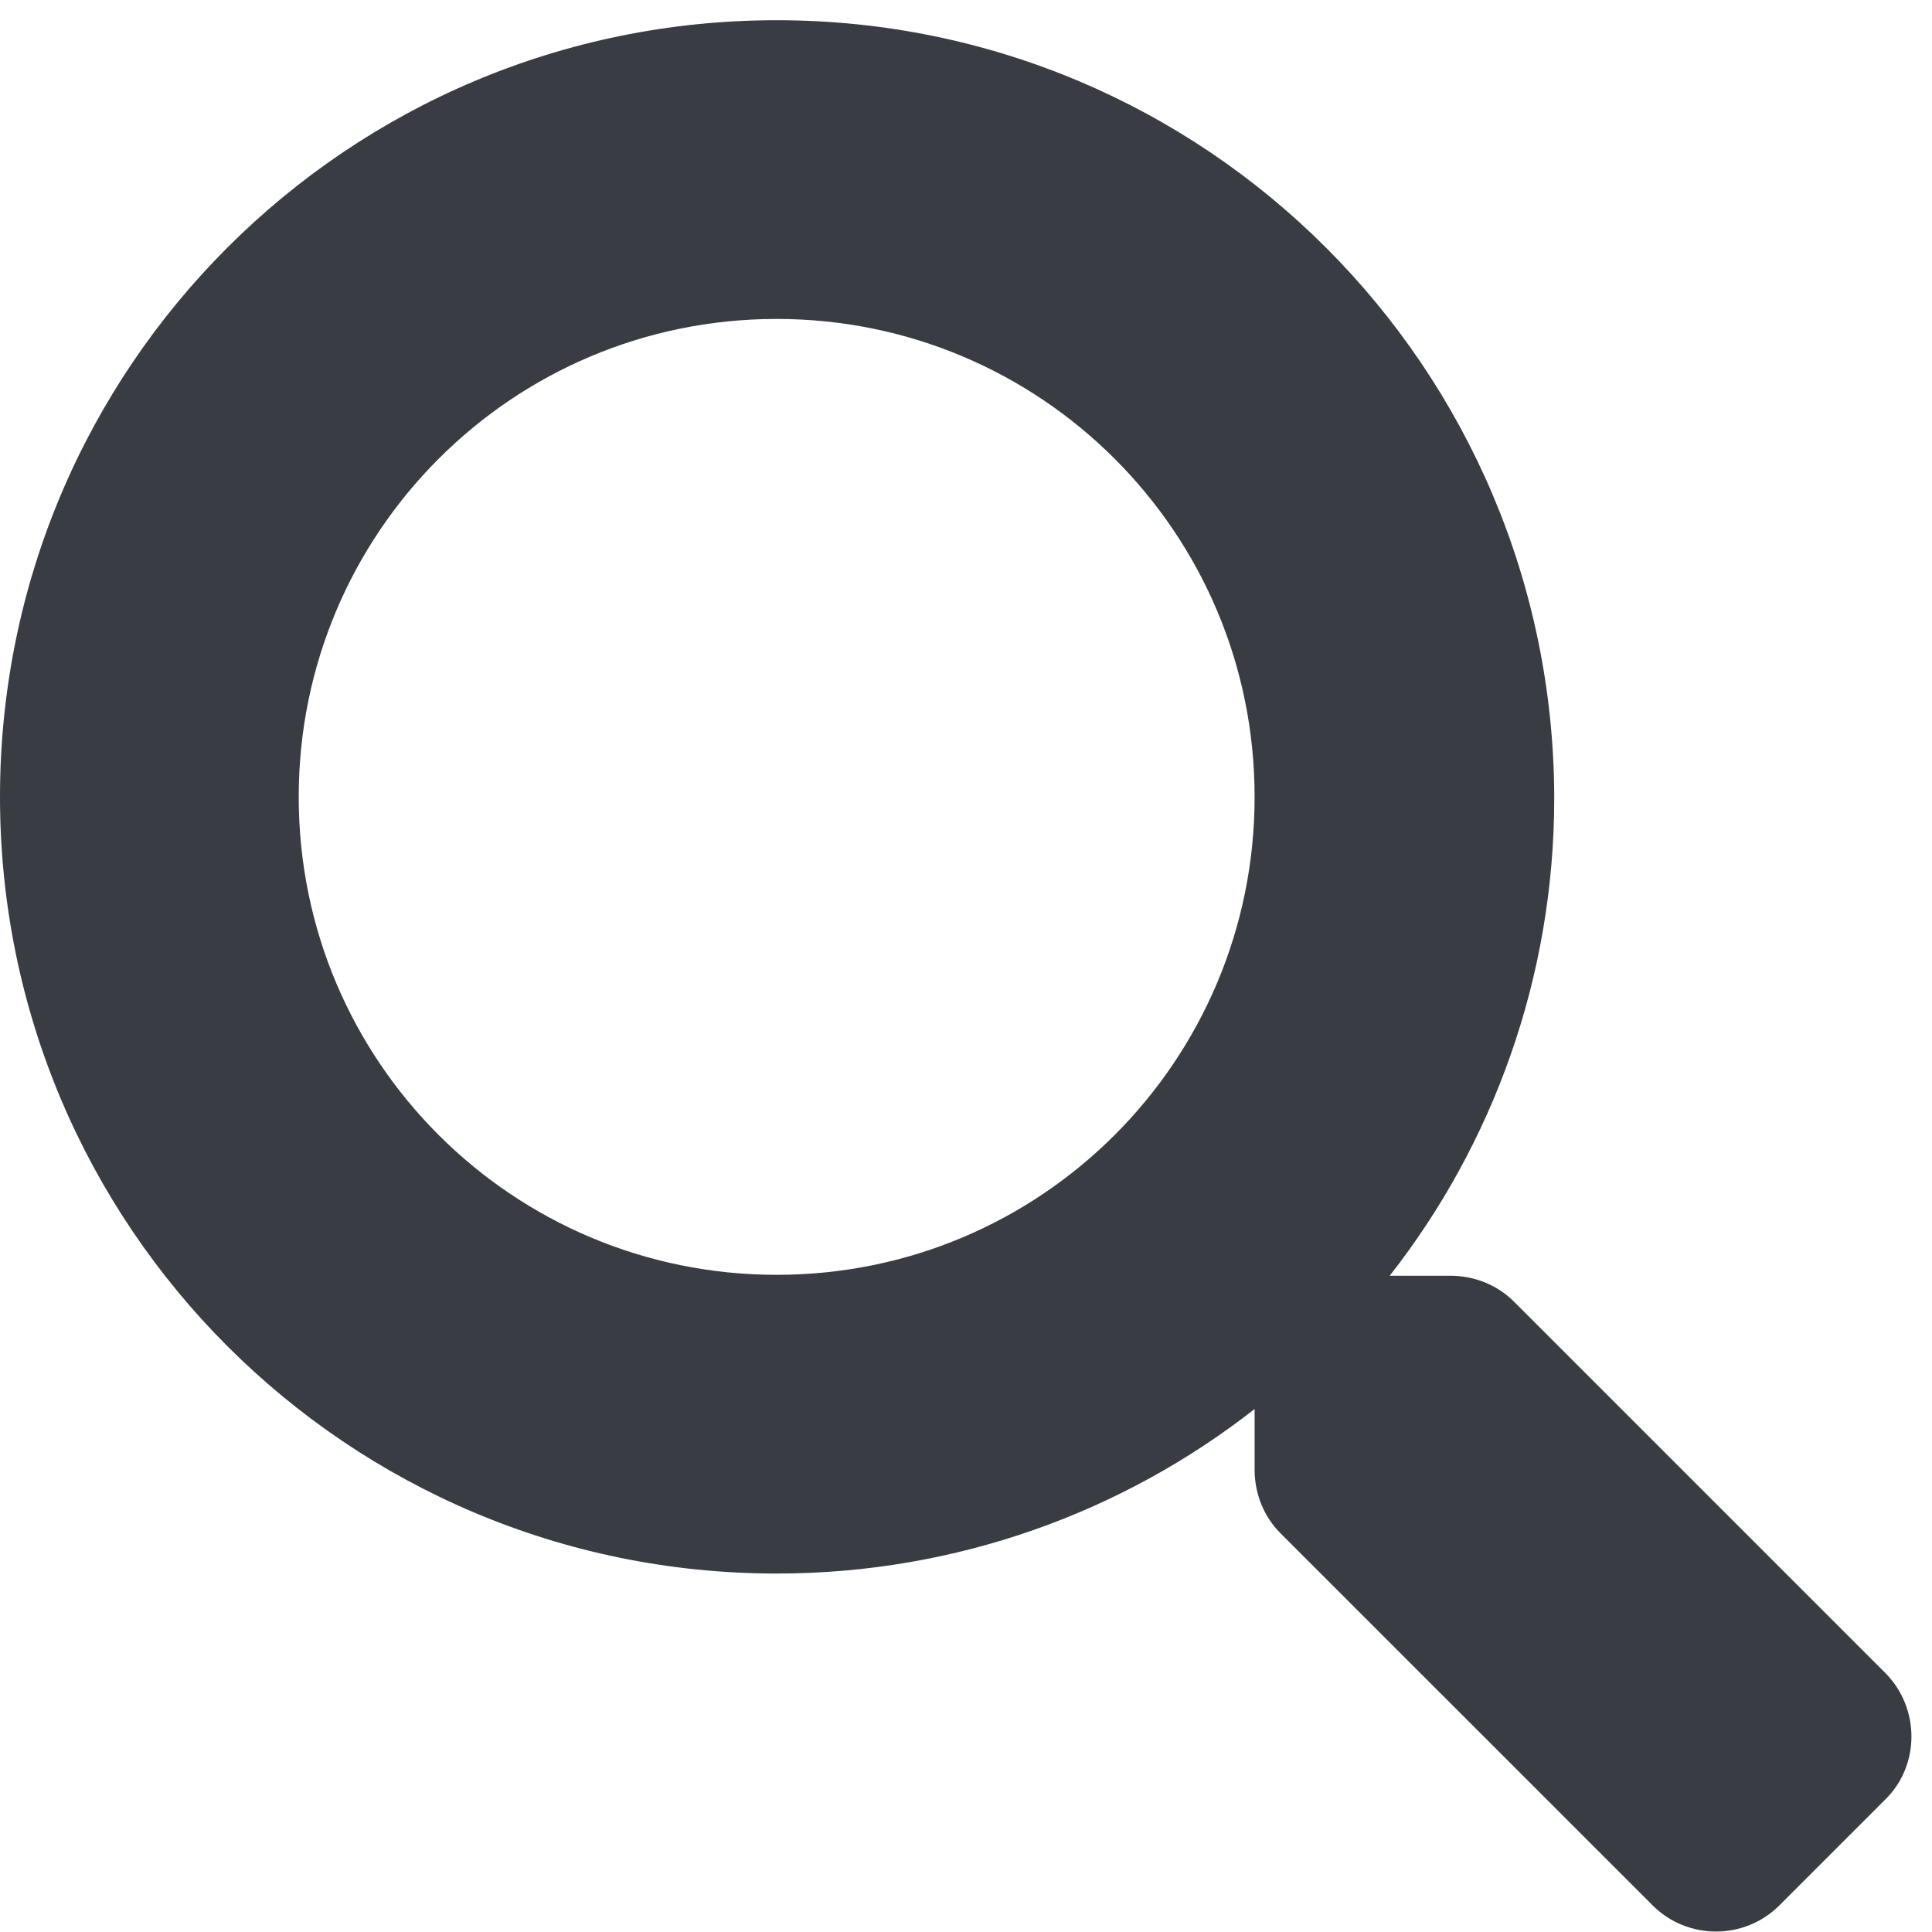
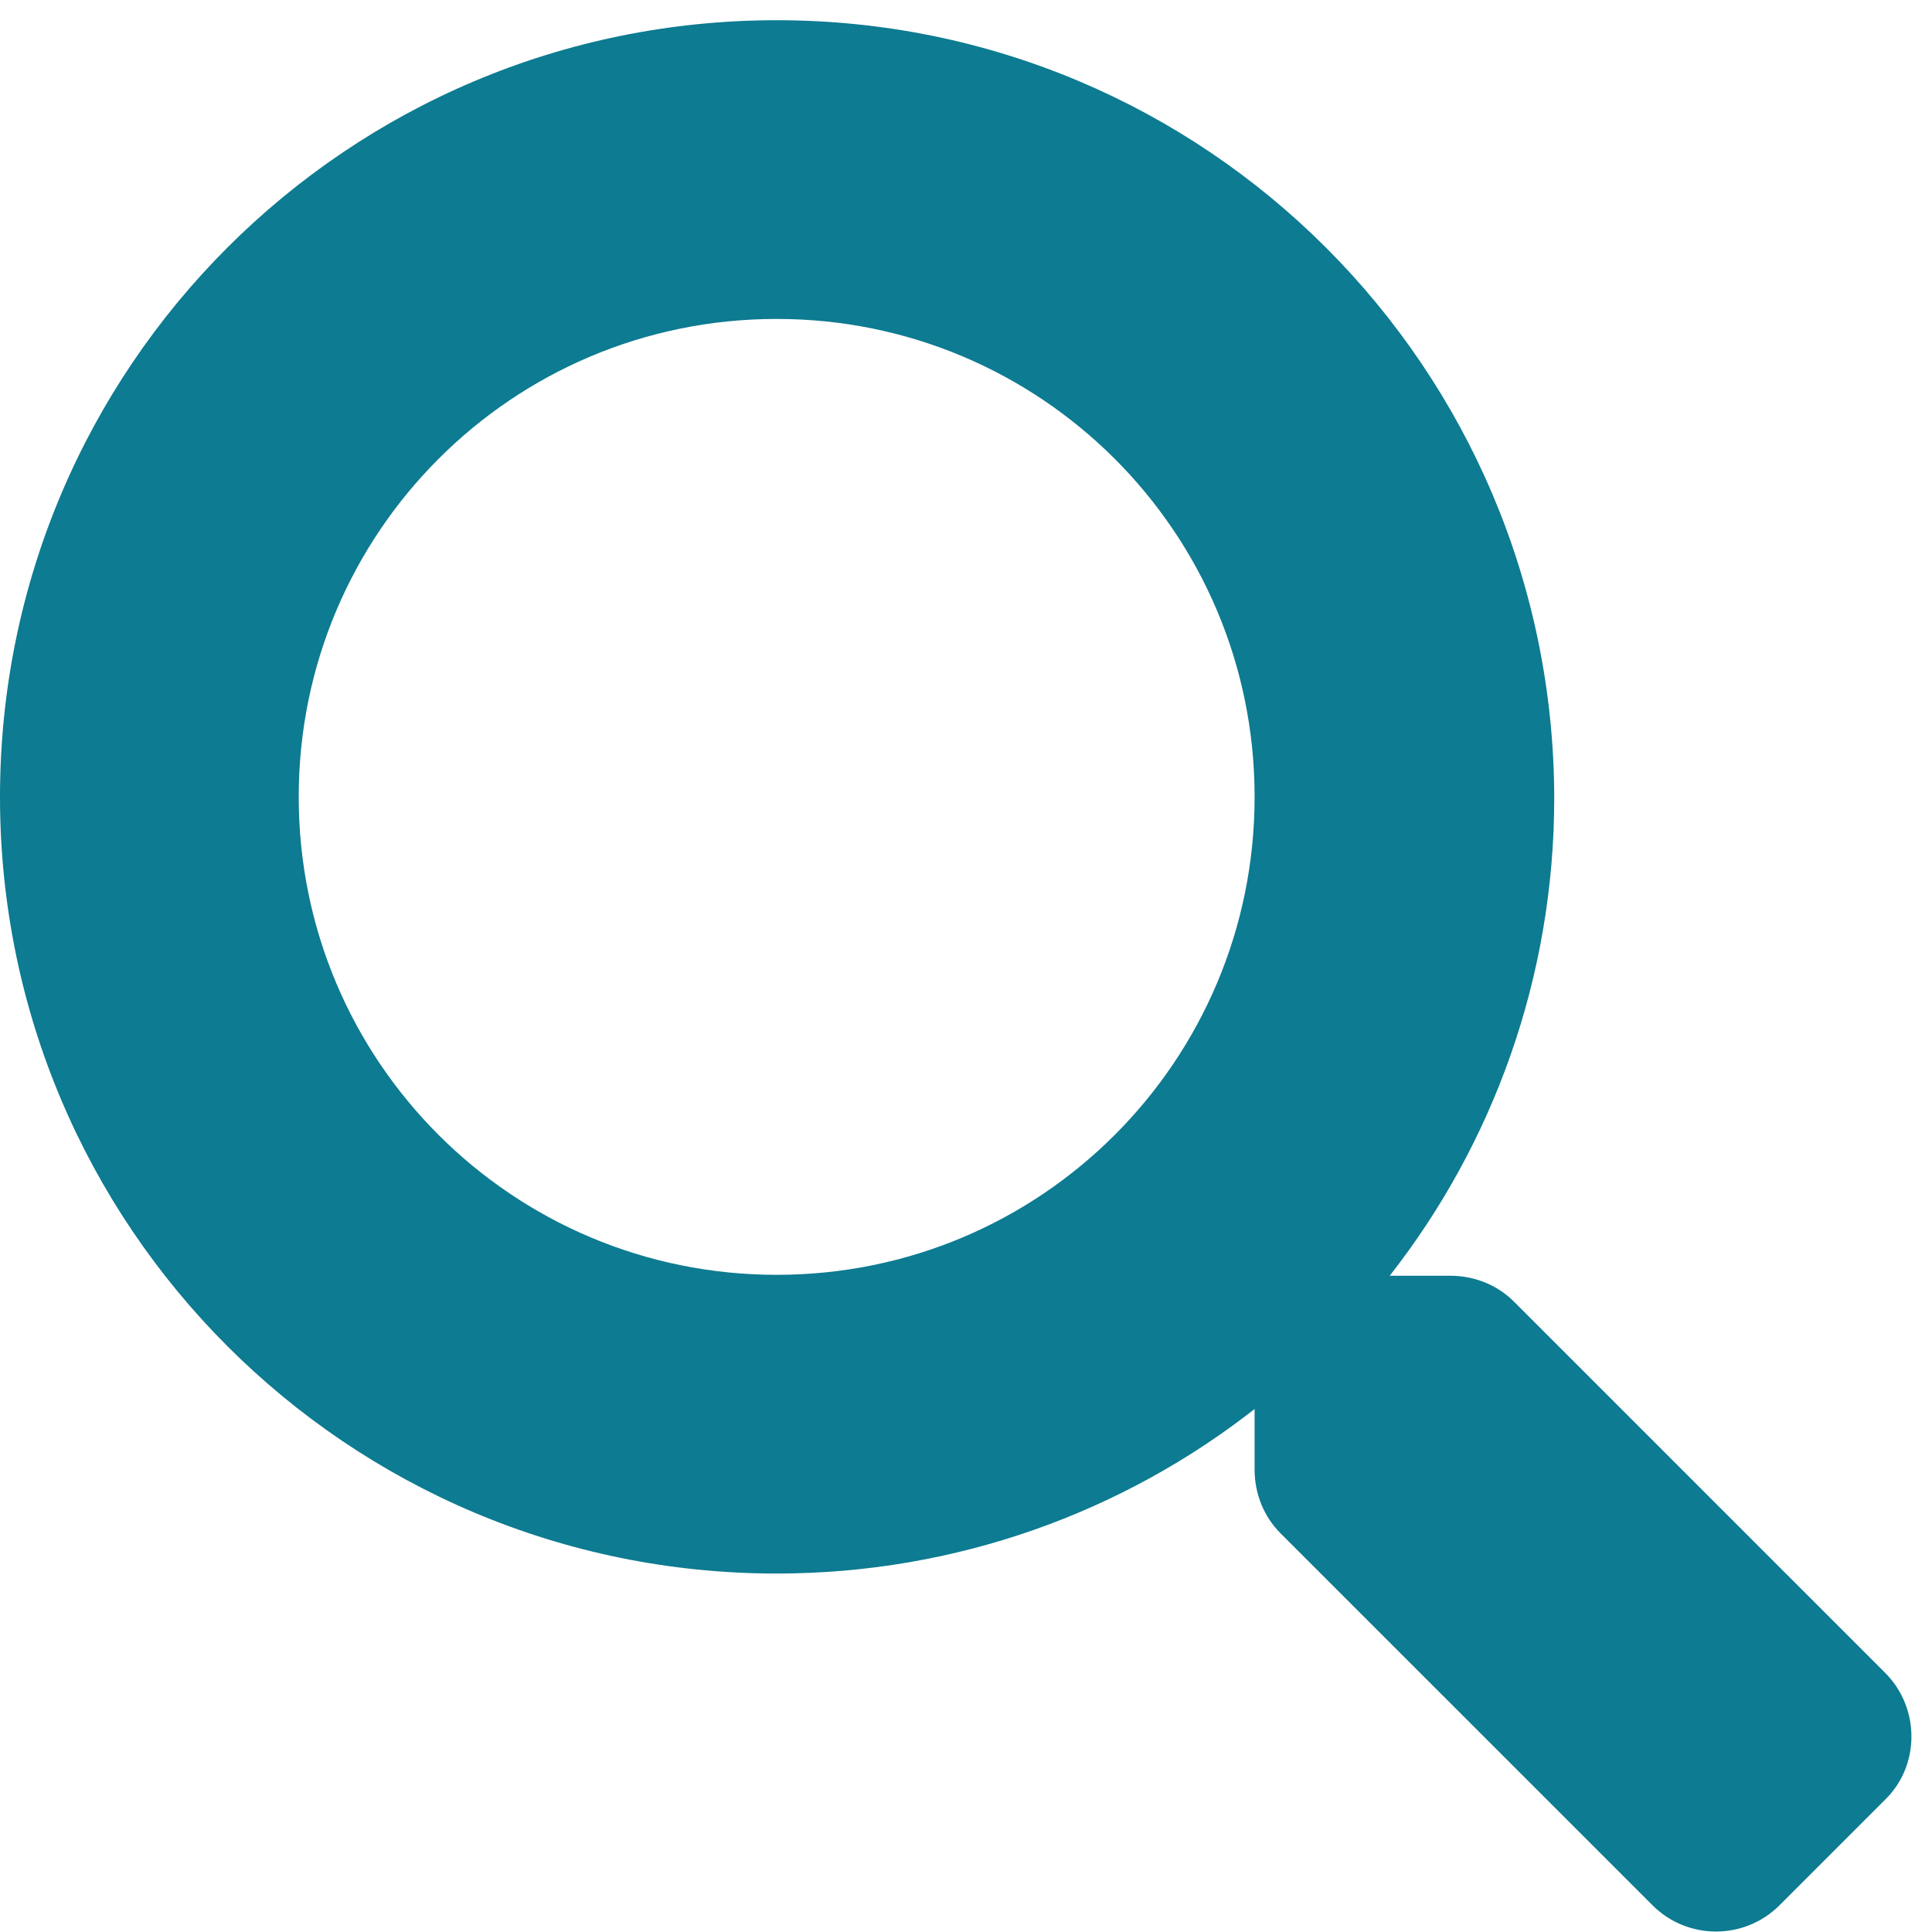
<svg xmlns="http://www.w3.org/2000/svg" version="1.1" id="レイヤー_1" focusable="false" x="0px" y="0px" viewBox="0 0 210.2 210.2" style="enable-background:new 0 0 210.2 210.2;" xml:space="preserve">
  <style type="text/css">
- 	.st0{fill:#393C42;}
+ 	.st0{fill:#0D7B91;}
</style>
  <path class="st0" d="M205.2,182.1l-40.5-40.5c-1.8-1.8-4.3-2.8-6.9-2.8h-6.6c11.2-14.3,17.9-32.4,17.9-52C169,40,131.2,2.2,84.5,2.2  S0,40,0,86.7s37.8,84.5,84.5,84.5c19.6,0,37.7-6.7,52-17.9v6.6c0,2.6,1,5.1,2.8,6.9l40.5,40.5c3.8,3.8,10,3.8,13.8,0l11.5-11.5  C208.9,192.1,208.9,185.9,205.2,182.1z M84.5,138.7c-28.7,0-52-23.2-52-52c0-28.7,23.2-52,52-52c28.7,0,52,23.2,52,52  C136.5,115.4,113.3,138.7,84.5,138.7z" />
</svg>
